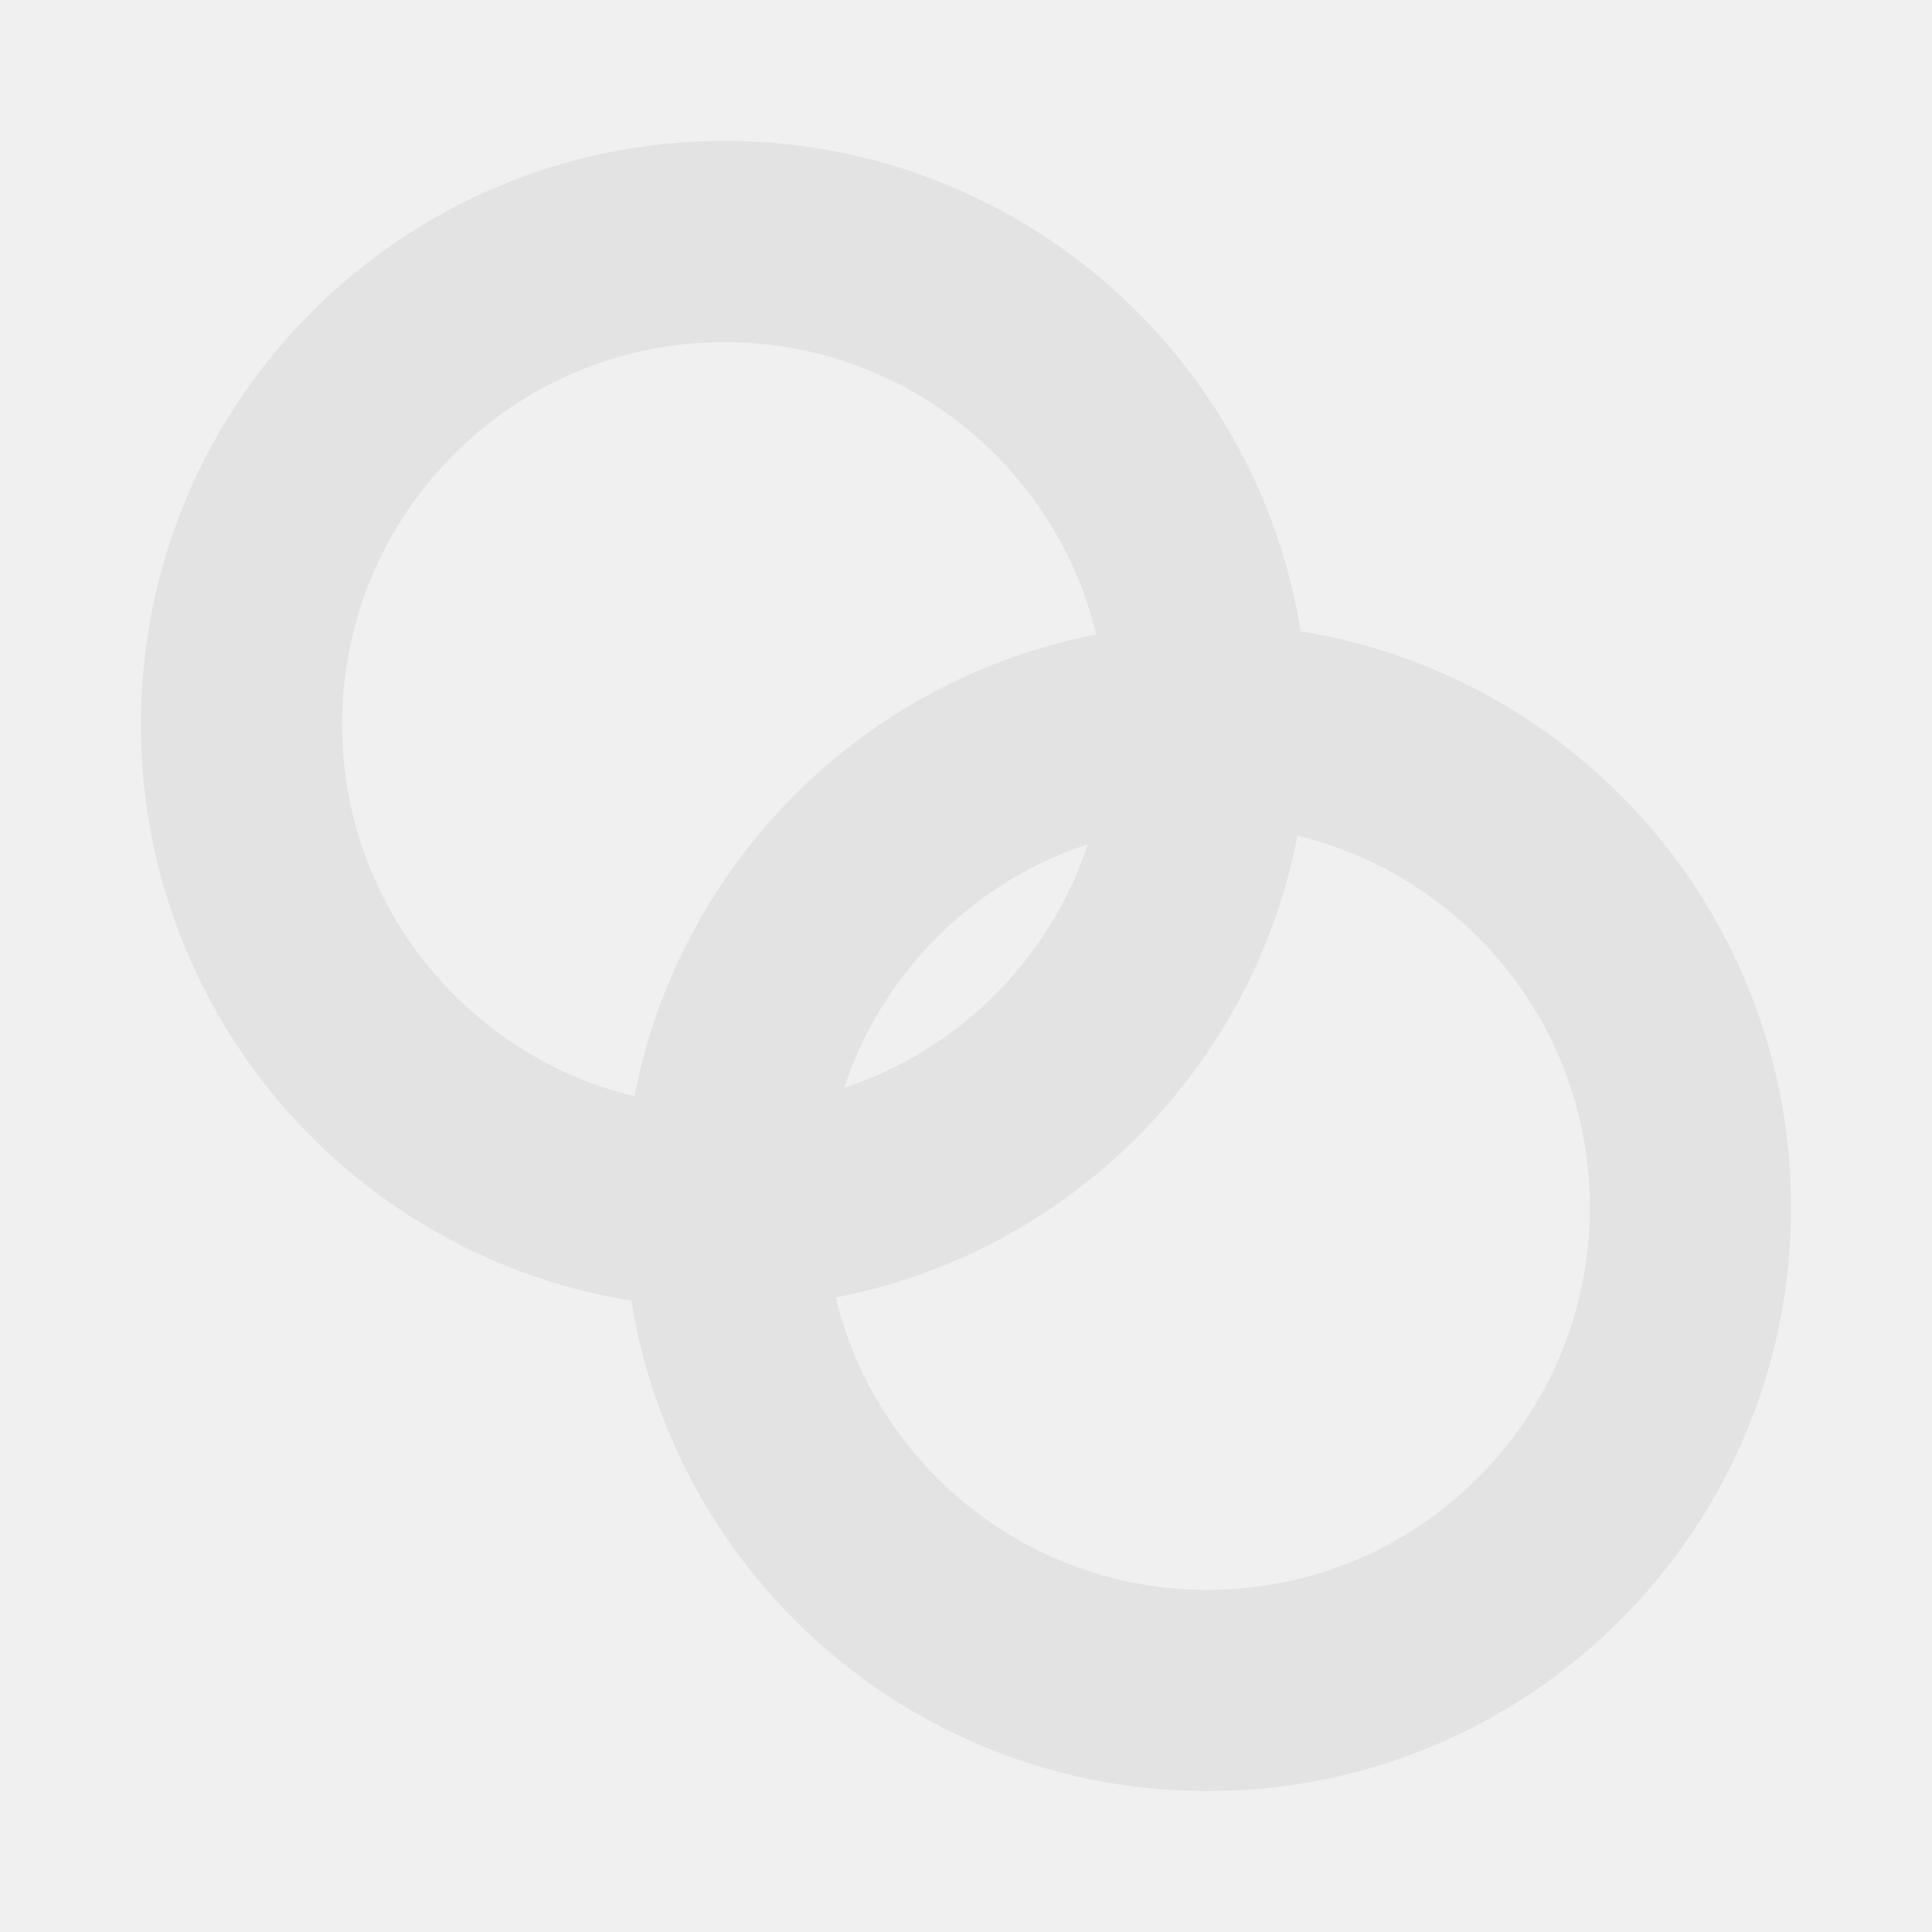
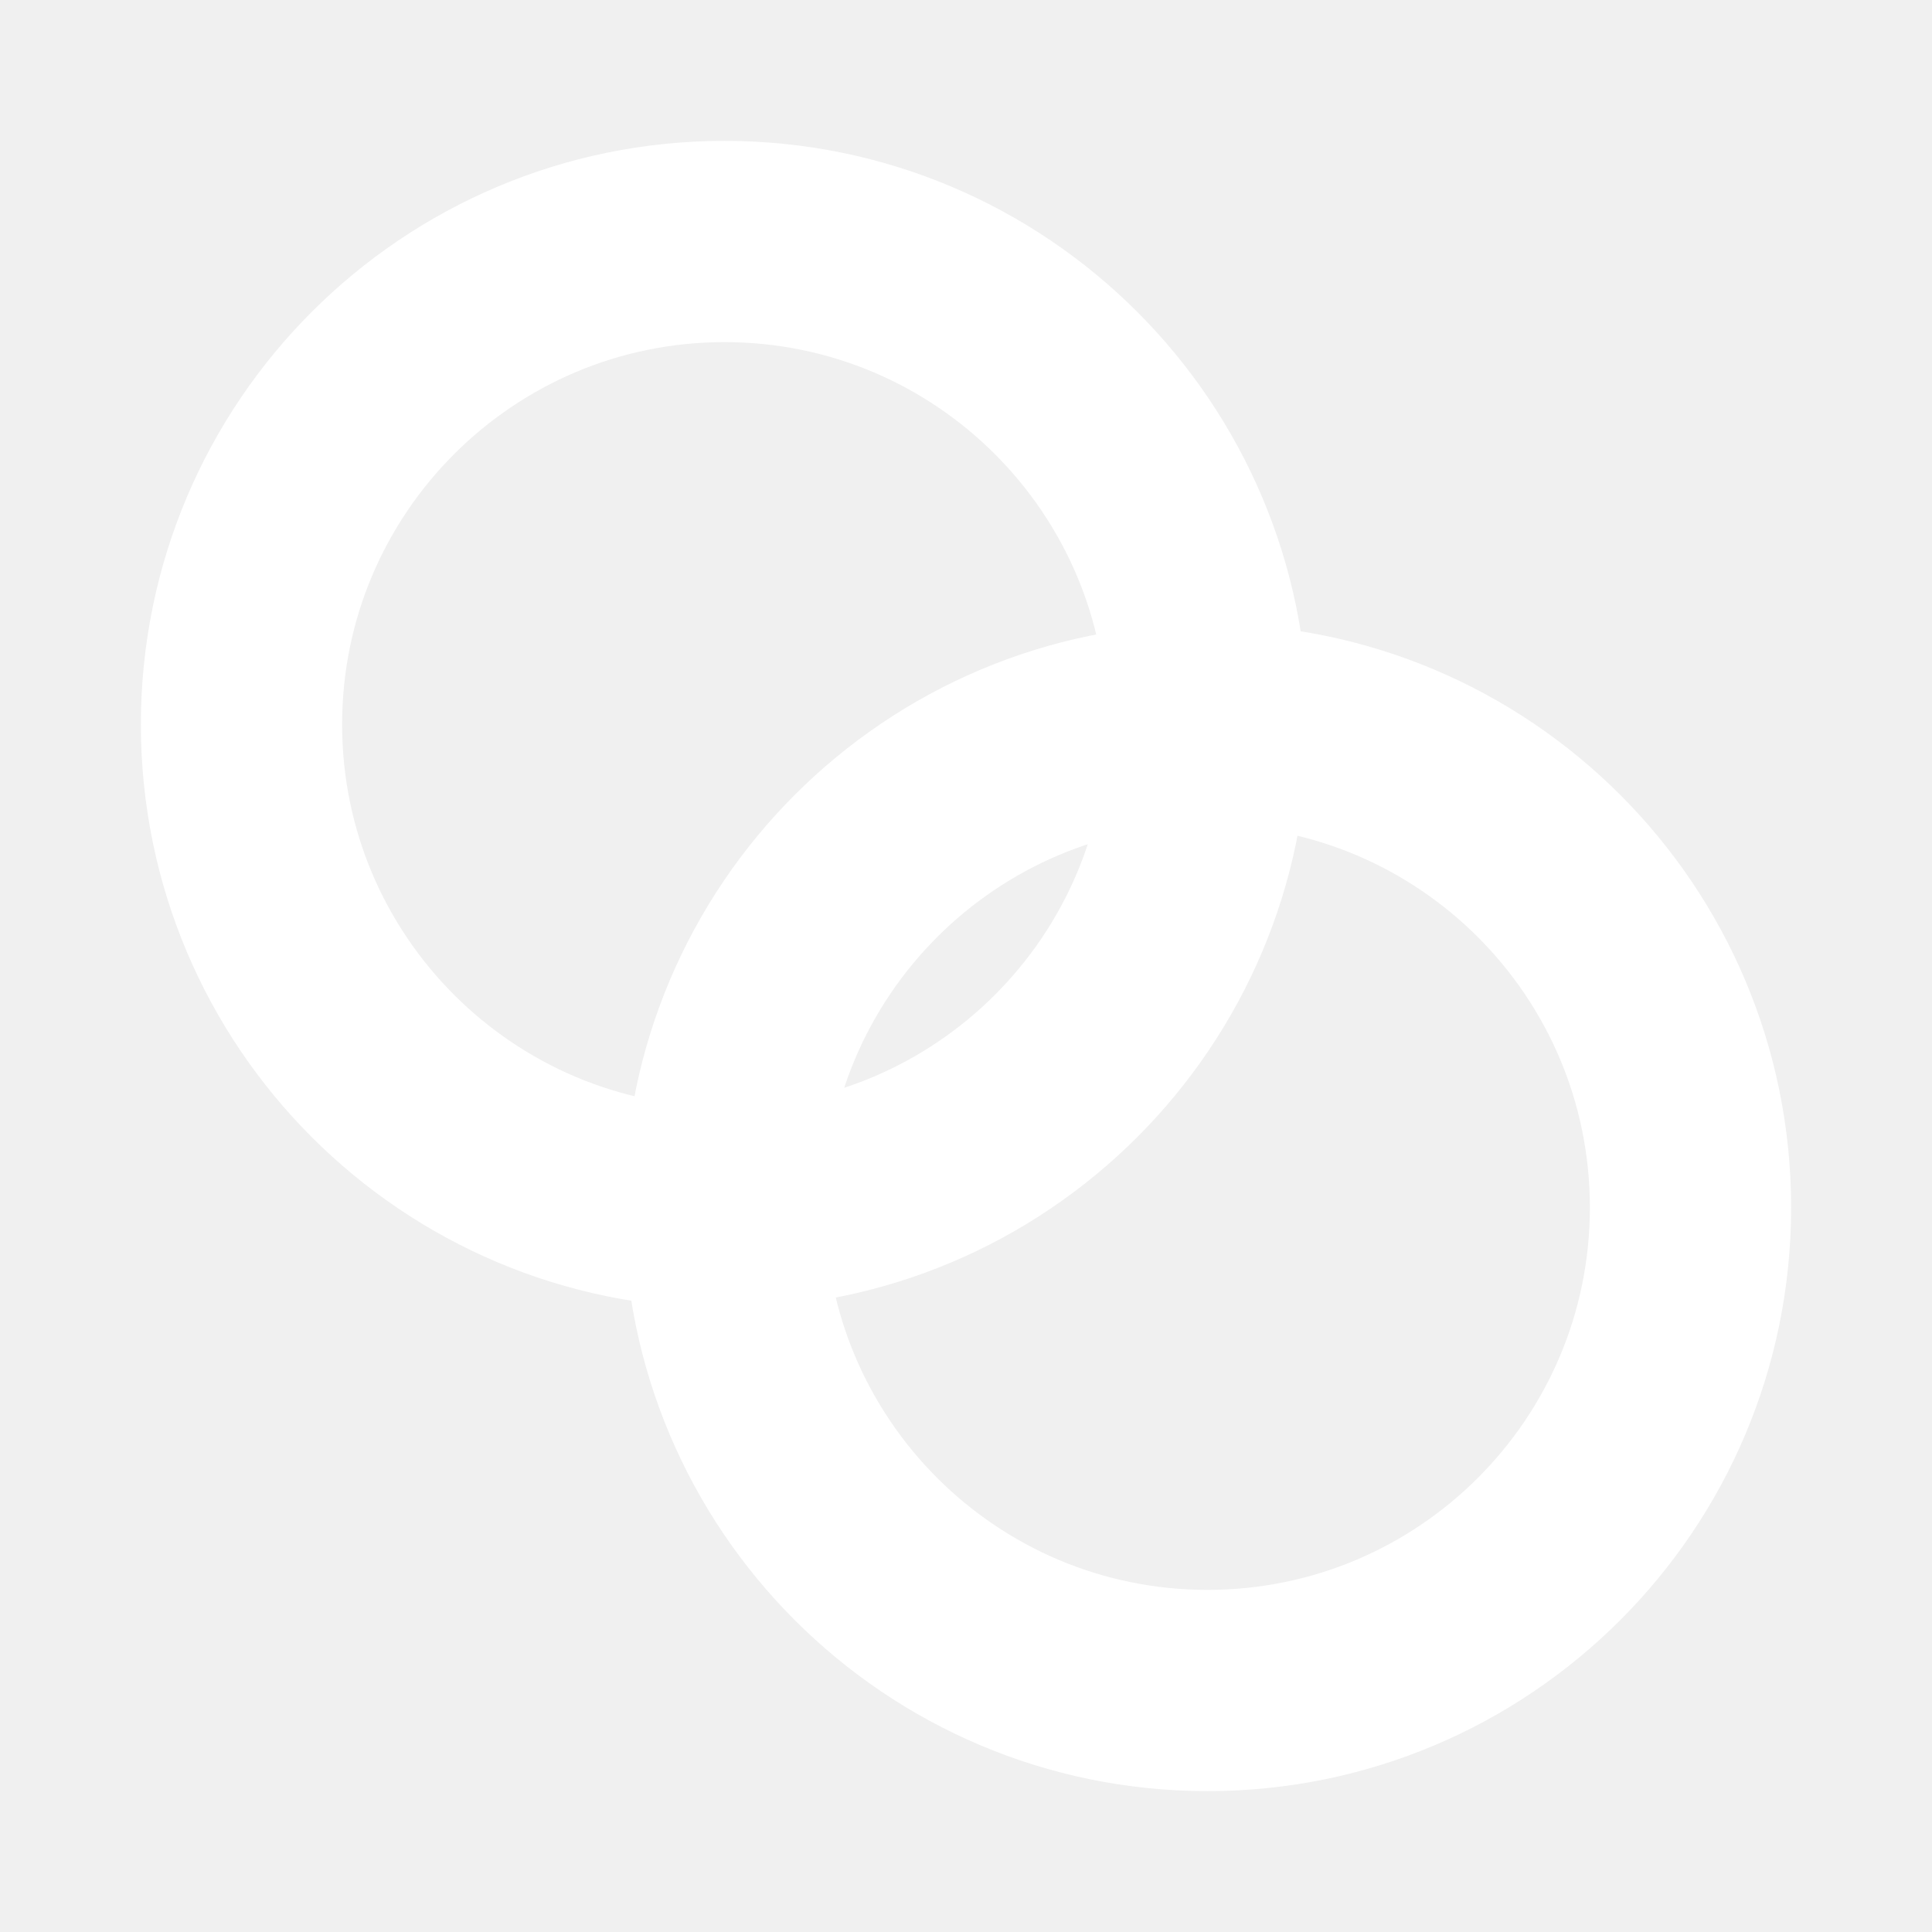
<svg xmlns="http://www.w3.org/2000/svg" id="a" viewBox="0 0 24 24">
  <defs>
-     <style>.b{fill:none;stroke:#e3e3e3;stroke-linejoin:round;stroke-width:2.5px;}</style>
+     <style>.b{fill:none;stroke:#fff;stroke-linejoin:round;stroke-width:2.5px;}</style>
  </defs>
  <circle class="b" cx="9" cy="9" r="6" />
  <circle class="b" cx="15" cy="15" r="6" />
</svg>
